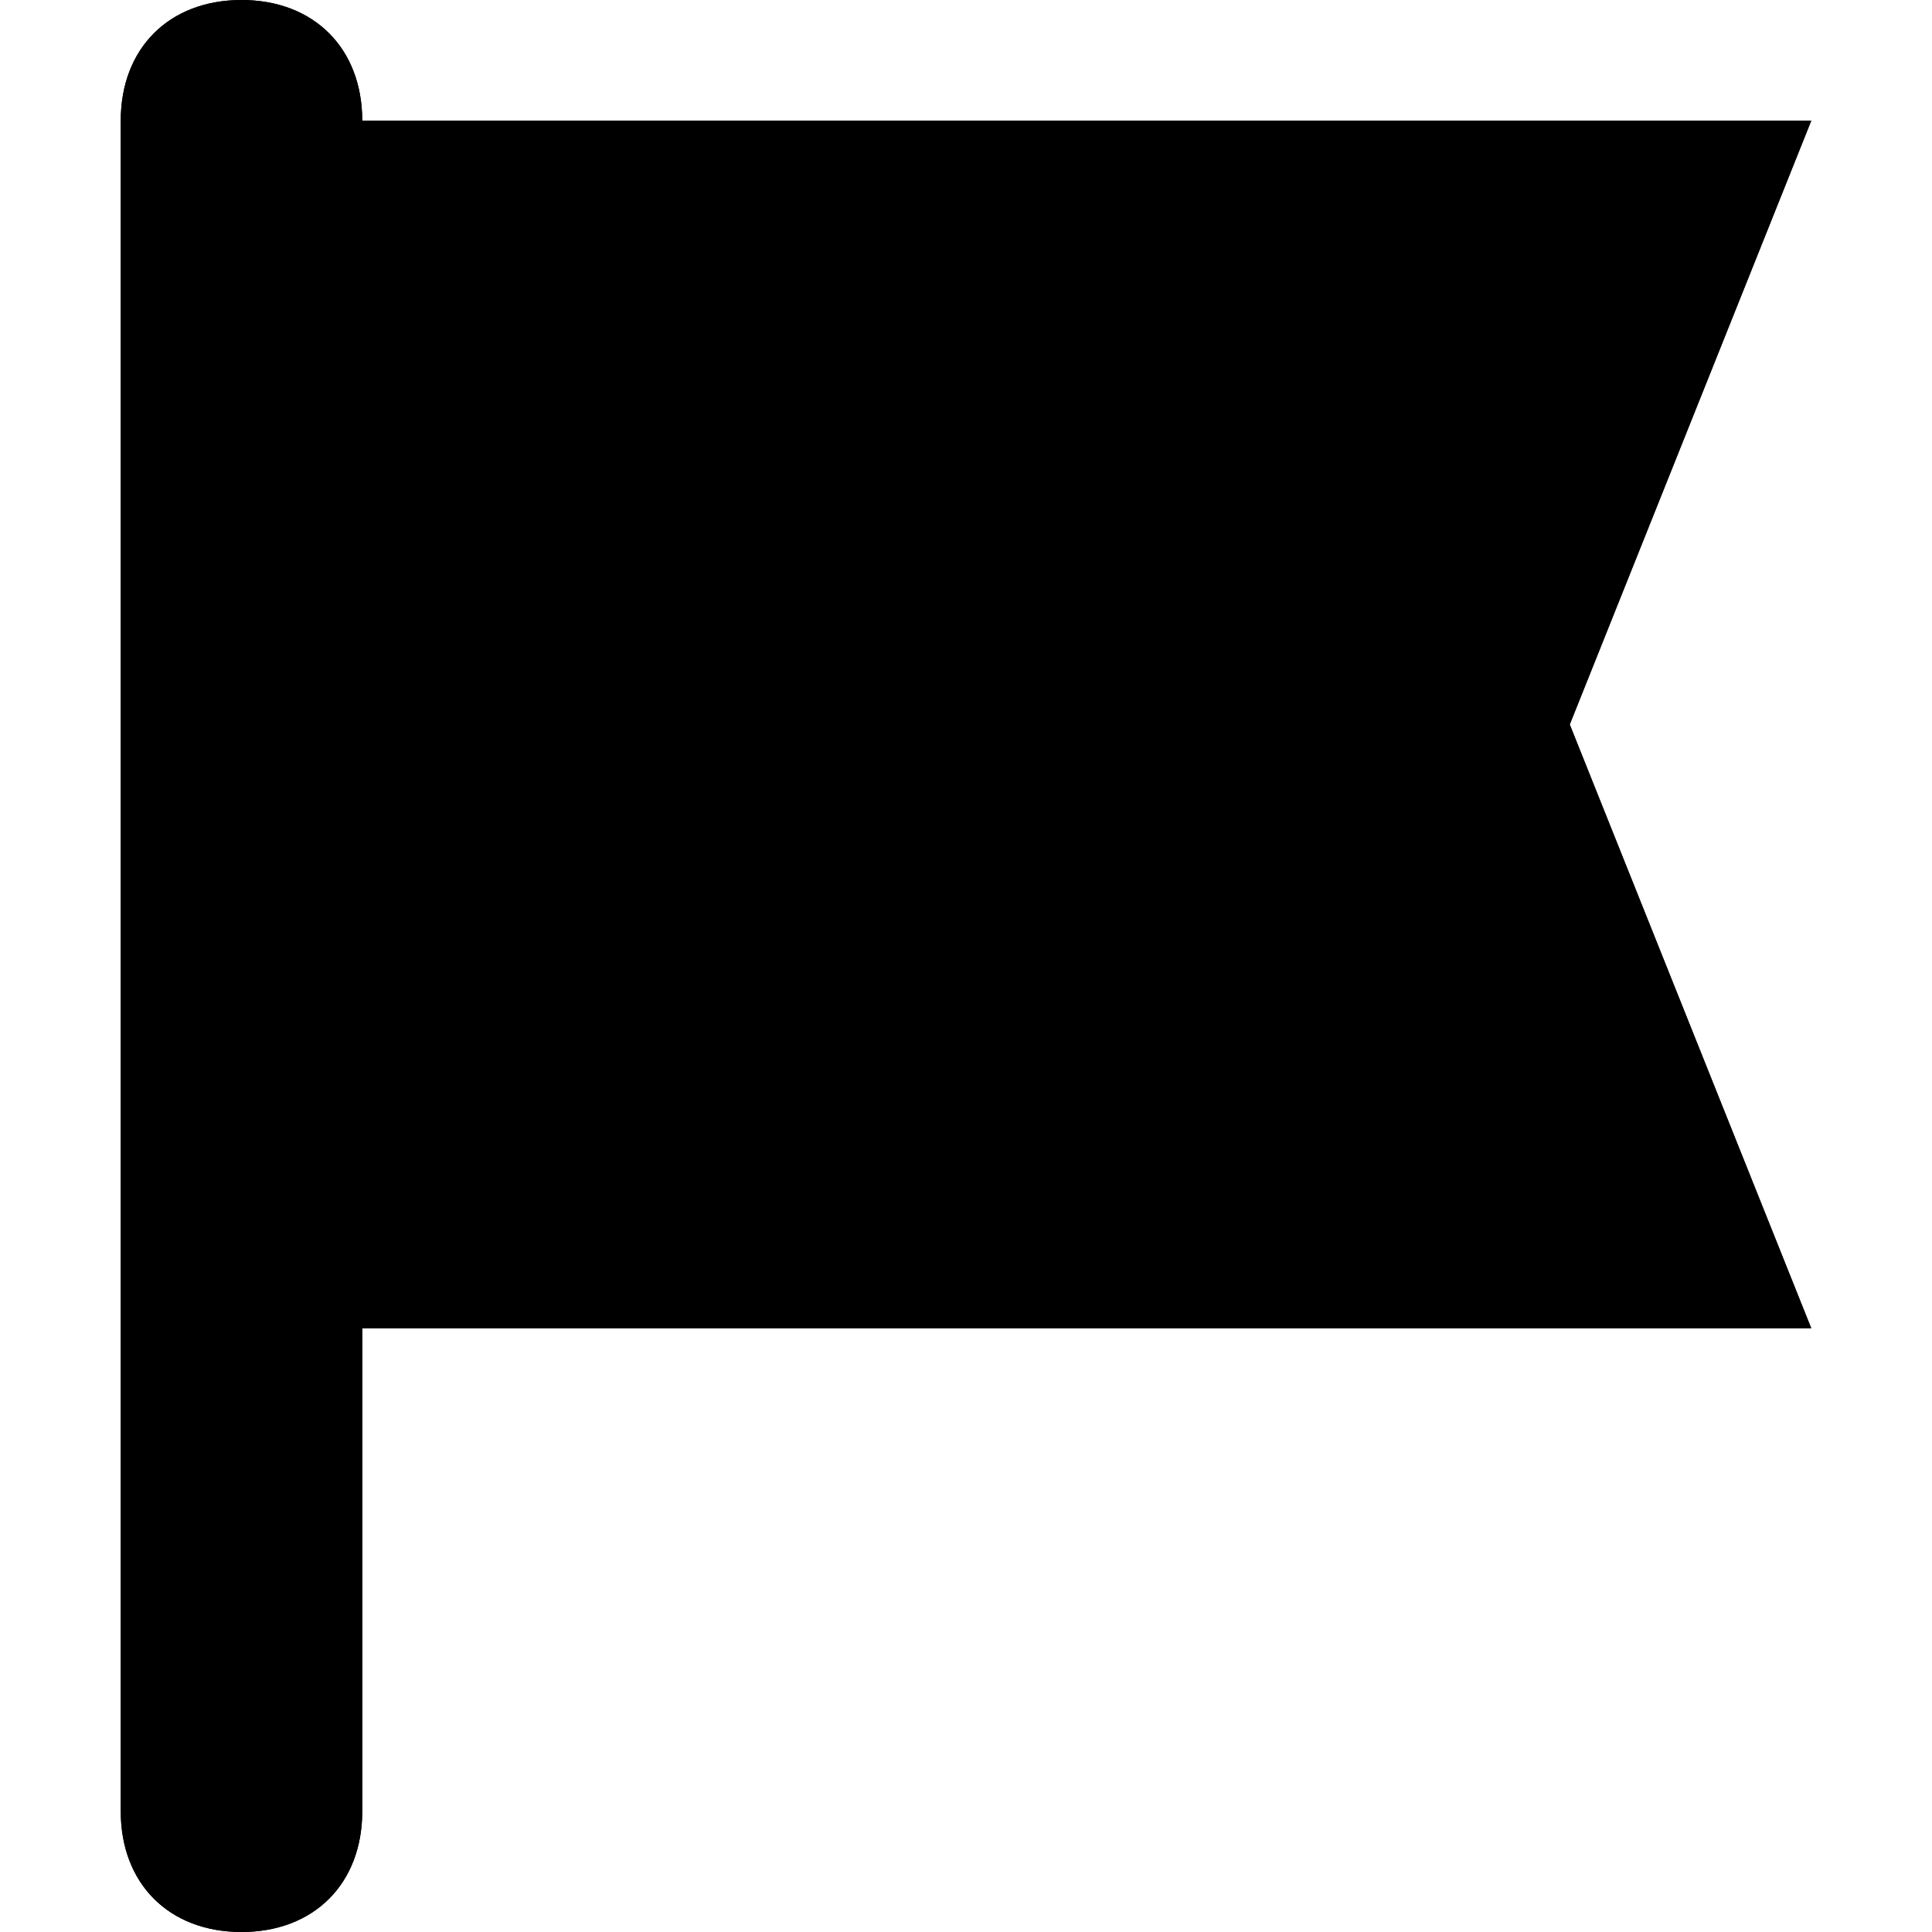
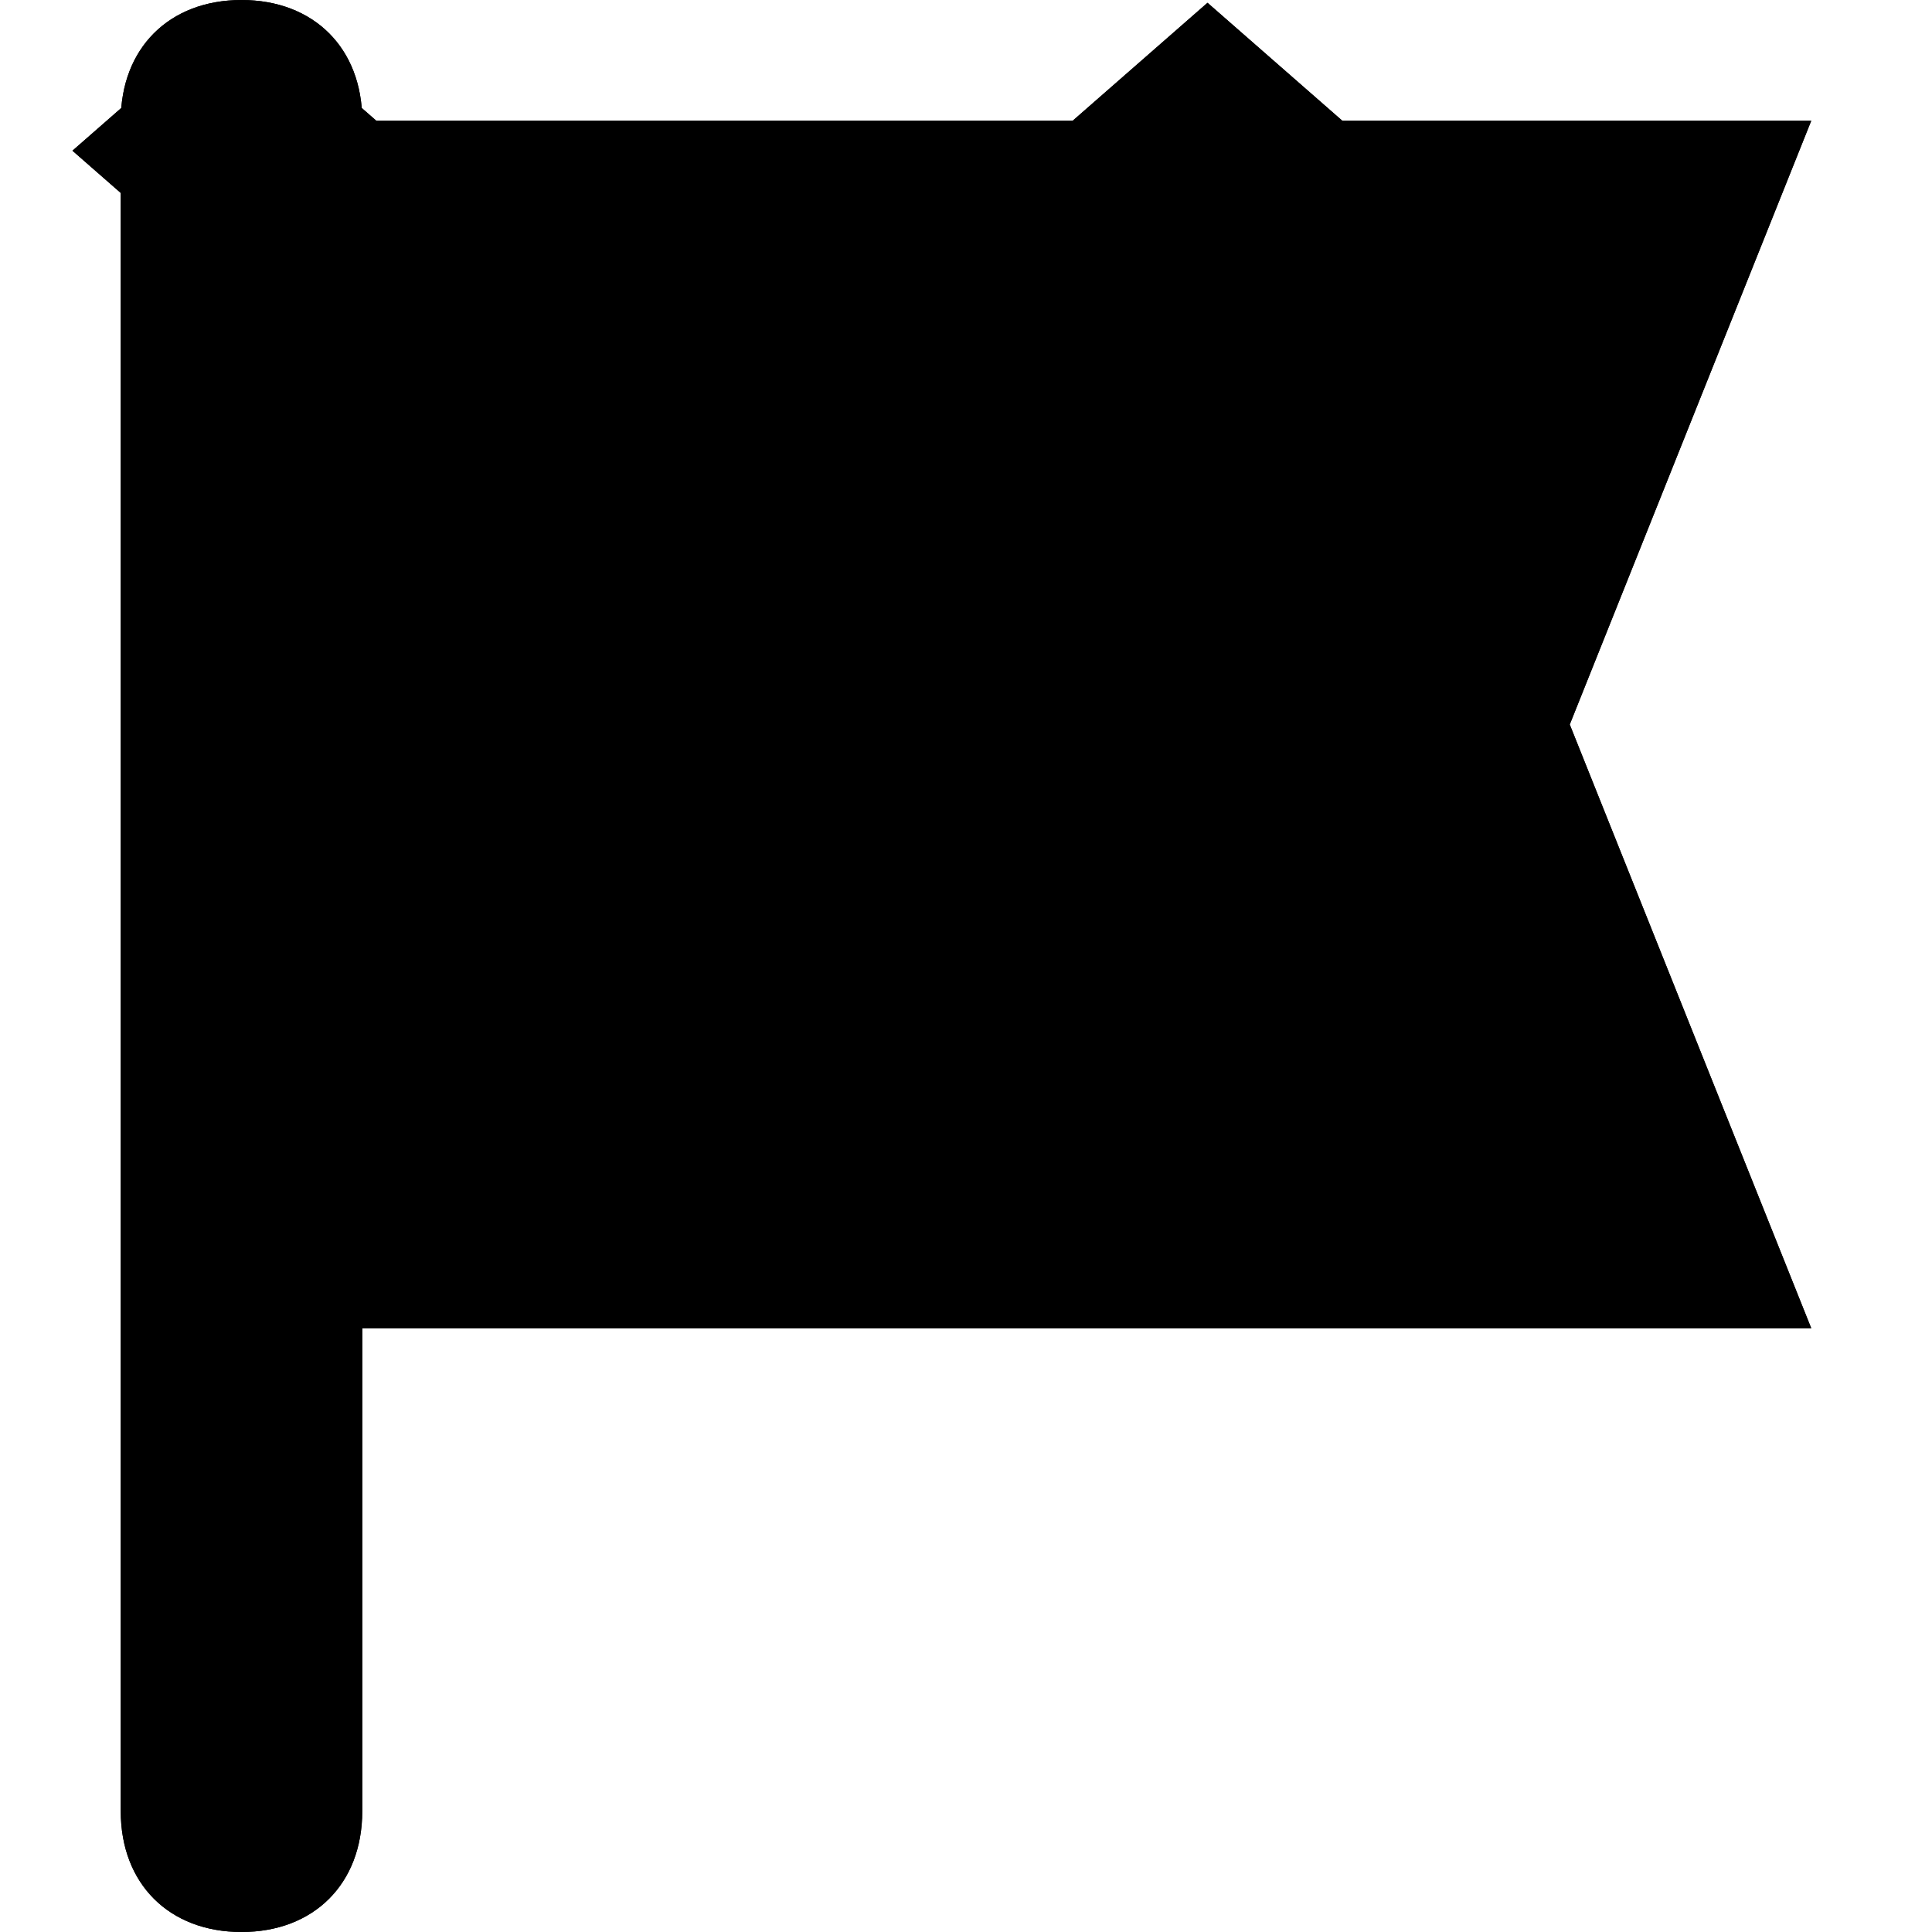
<svg xmlns="http://www.w3.org/2000/svg" width="16" height="16" viewBox="0 0 16 16" fill="currentColor">
  <path d="M13 6L15 1H3C3 0.4 2.6 0 2 0C1.4 0 1 0.4 1 1V15C1 15.6 1.4 16 2 16C2.6 16 3 15.6 3 15V11H15L13 6Z" fill="currentColor" />
  <path d="M13 6L15 1H3C3 0.4 2.6 0 2 0C1.4 0 1 0.4 1 1V15C1 15.6 1.4 16 2 16C2.6 16 3 15.6 3 15V11H15L13 6Z" fill="currentColor" />
  <path d="M24 10.973L18.6 6.248L20 5.023L24 8.523L28 5.023L29.4 6.248L24 10.973Z" fill="currentColor" />
  <path d="M24 10.973L18.6 6.248L20 5.023L24 8.523L28 5.023L29.4 6.248L24 10.973Z" fill="currentColor" />
+   <path d="M6 5.973L0.6 1.248L2 0.023L6 3.523L10 0.023L11.4 1.248L6 5.973Z" fill="currentColor" />
+   <path d="M6 5.973L0.6 1.248L2 0.023L6 3.523L10 0.023L11.4 1.248L6 5.973Z" fill="currentColor" />
</svg>
